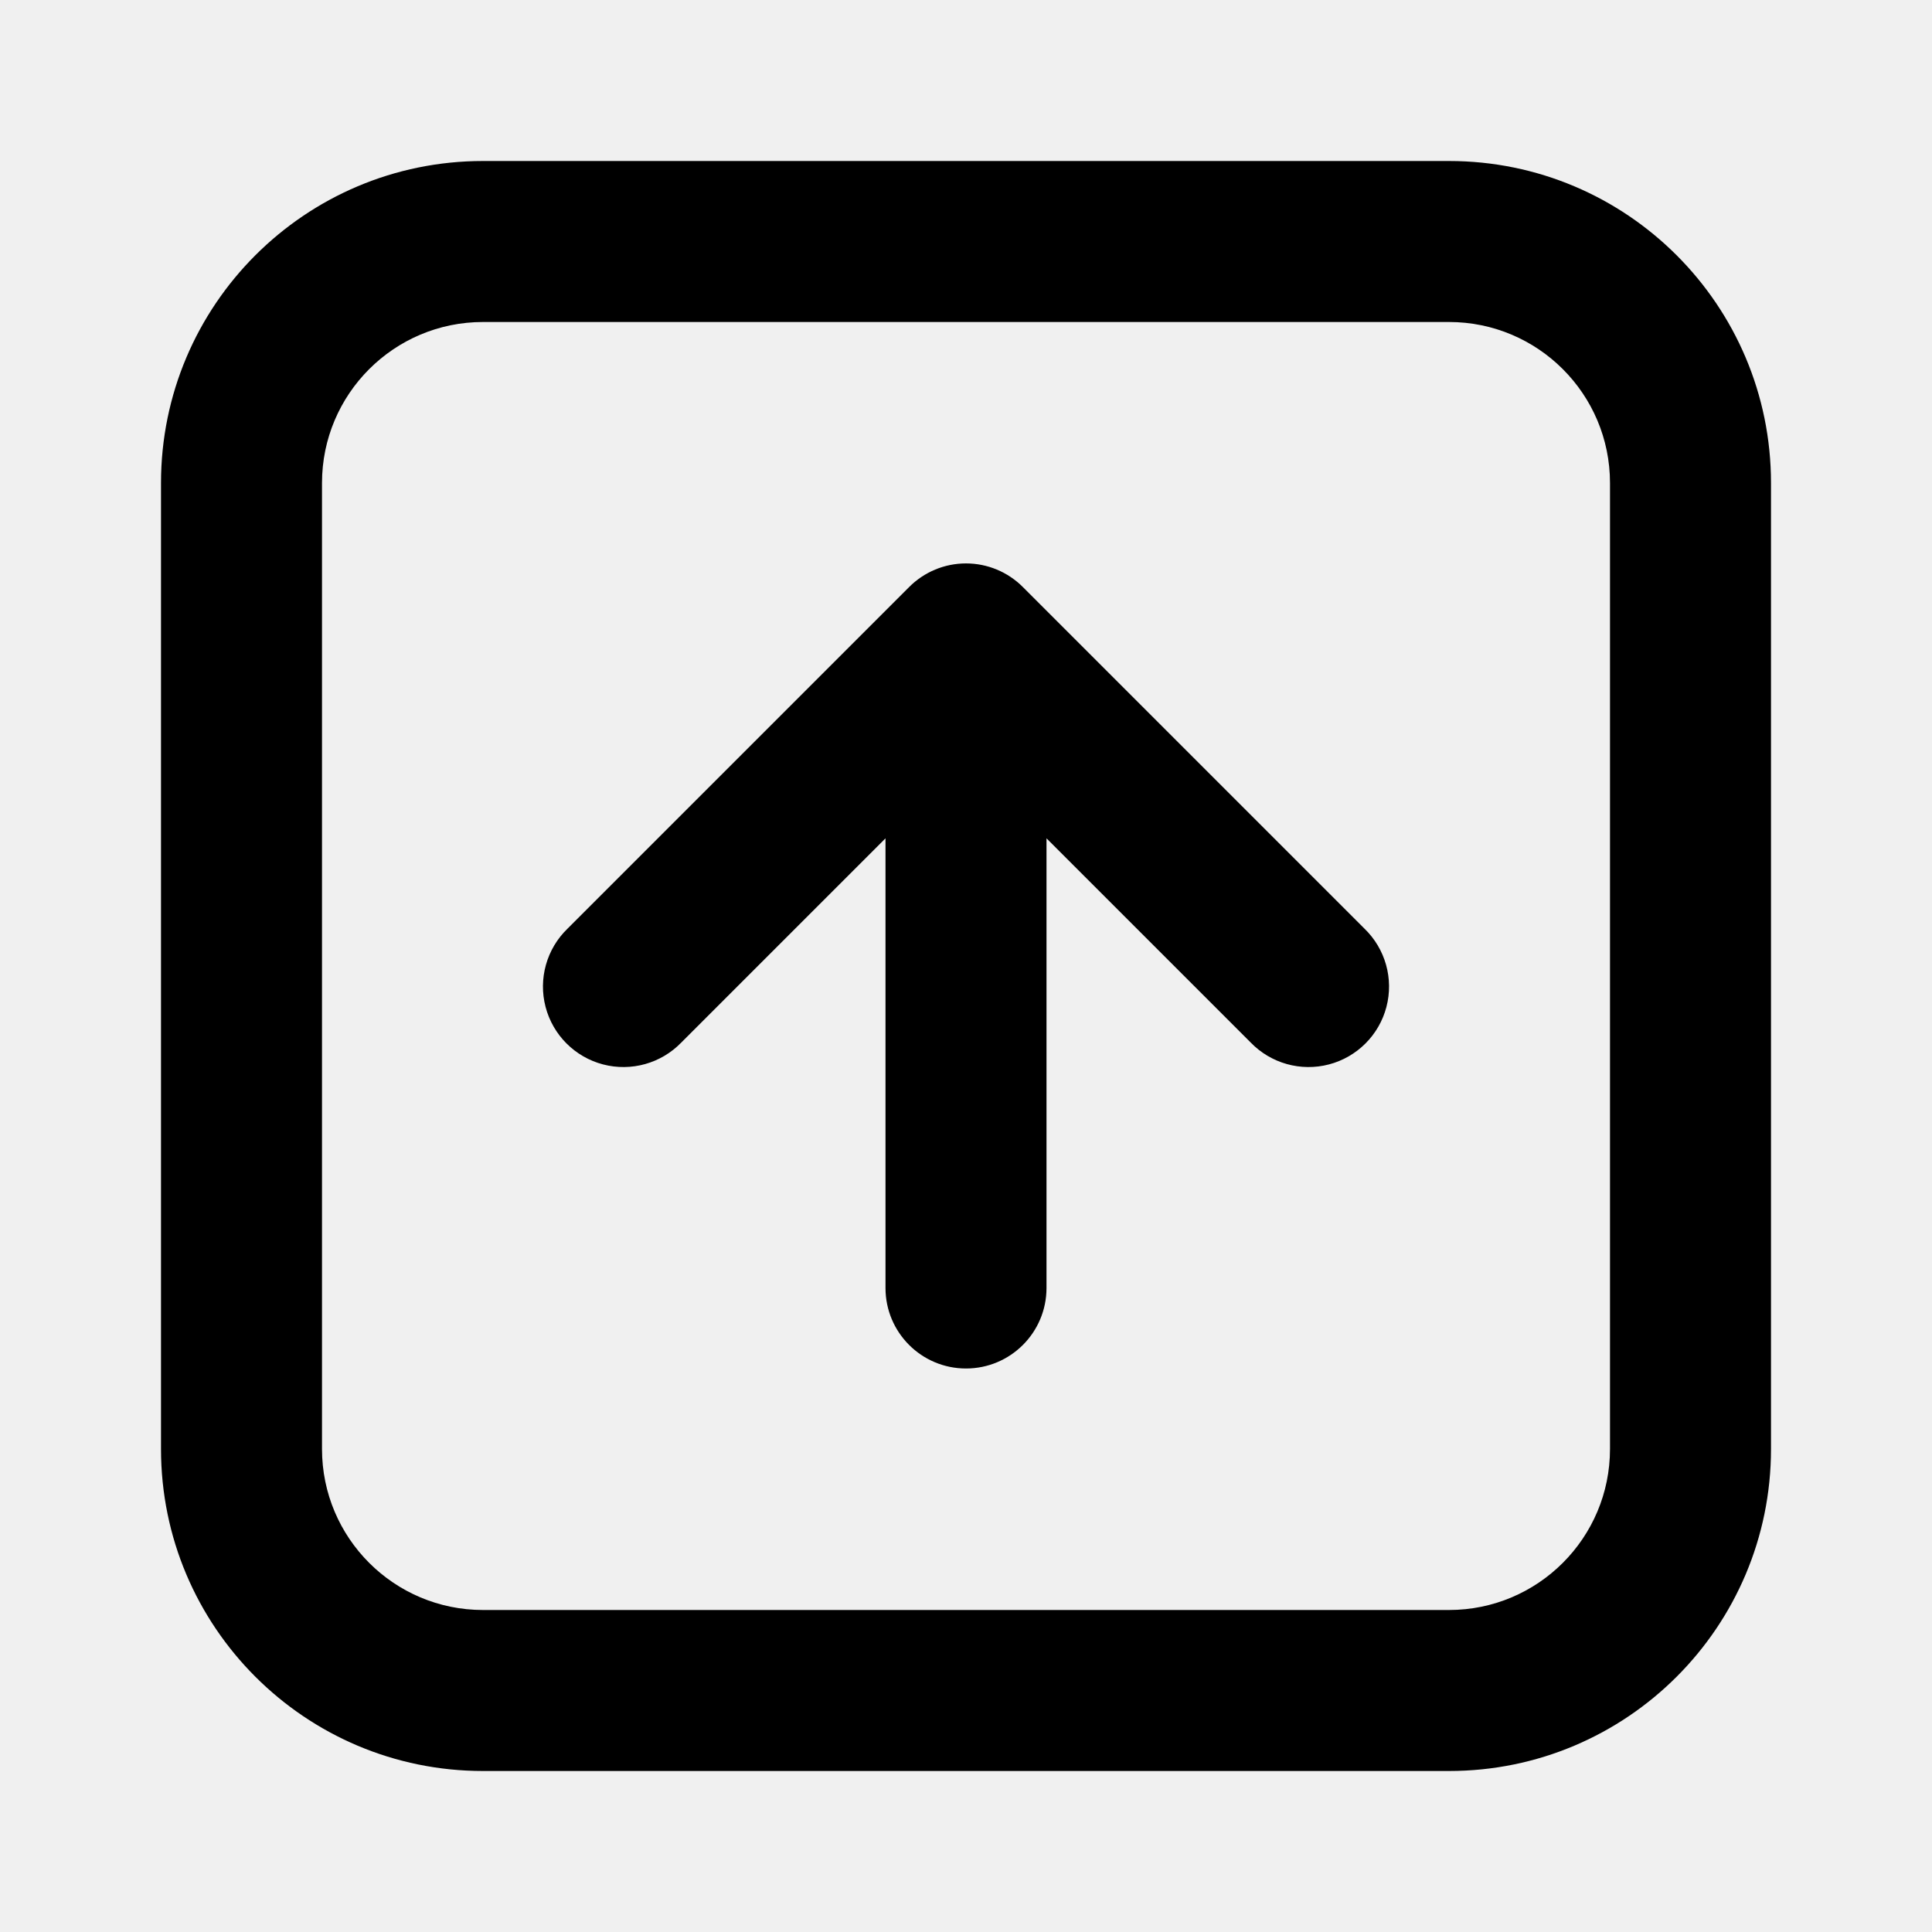
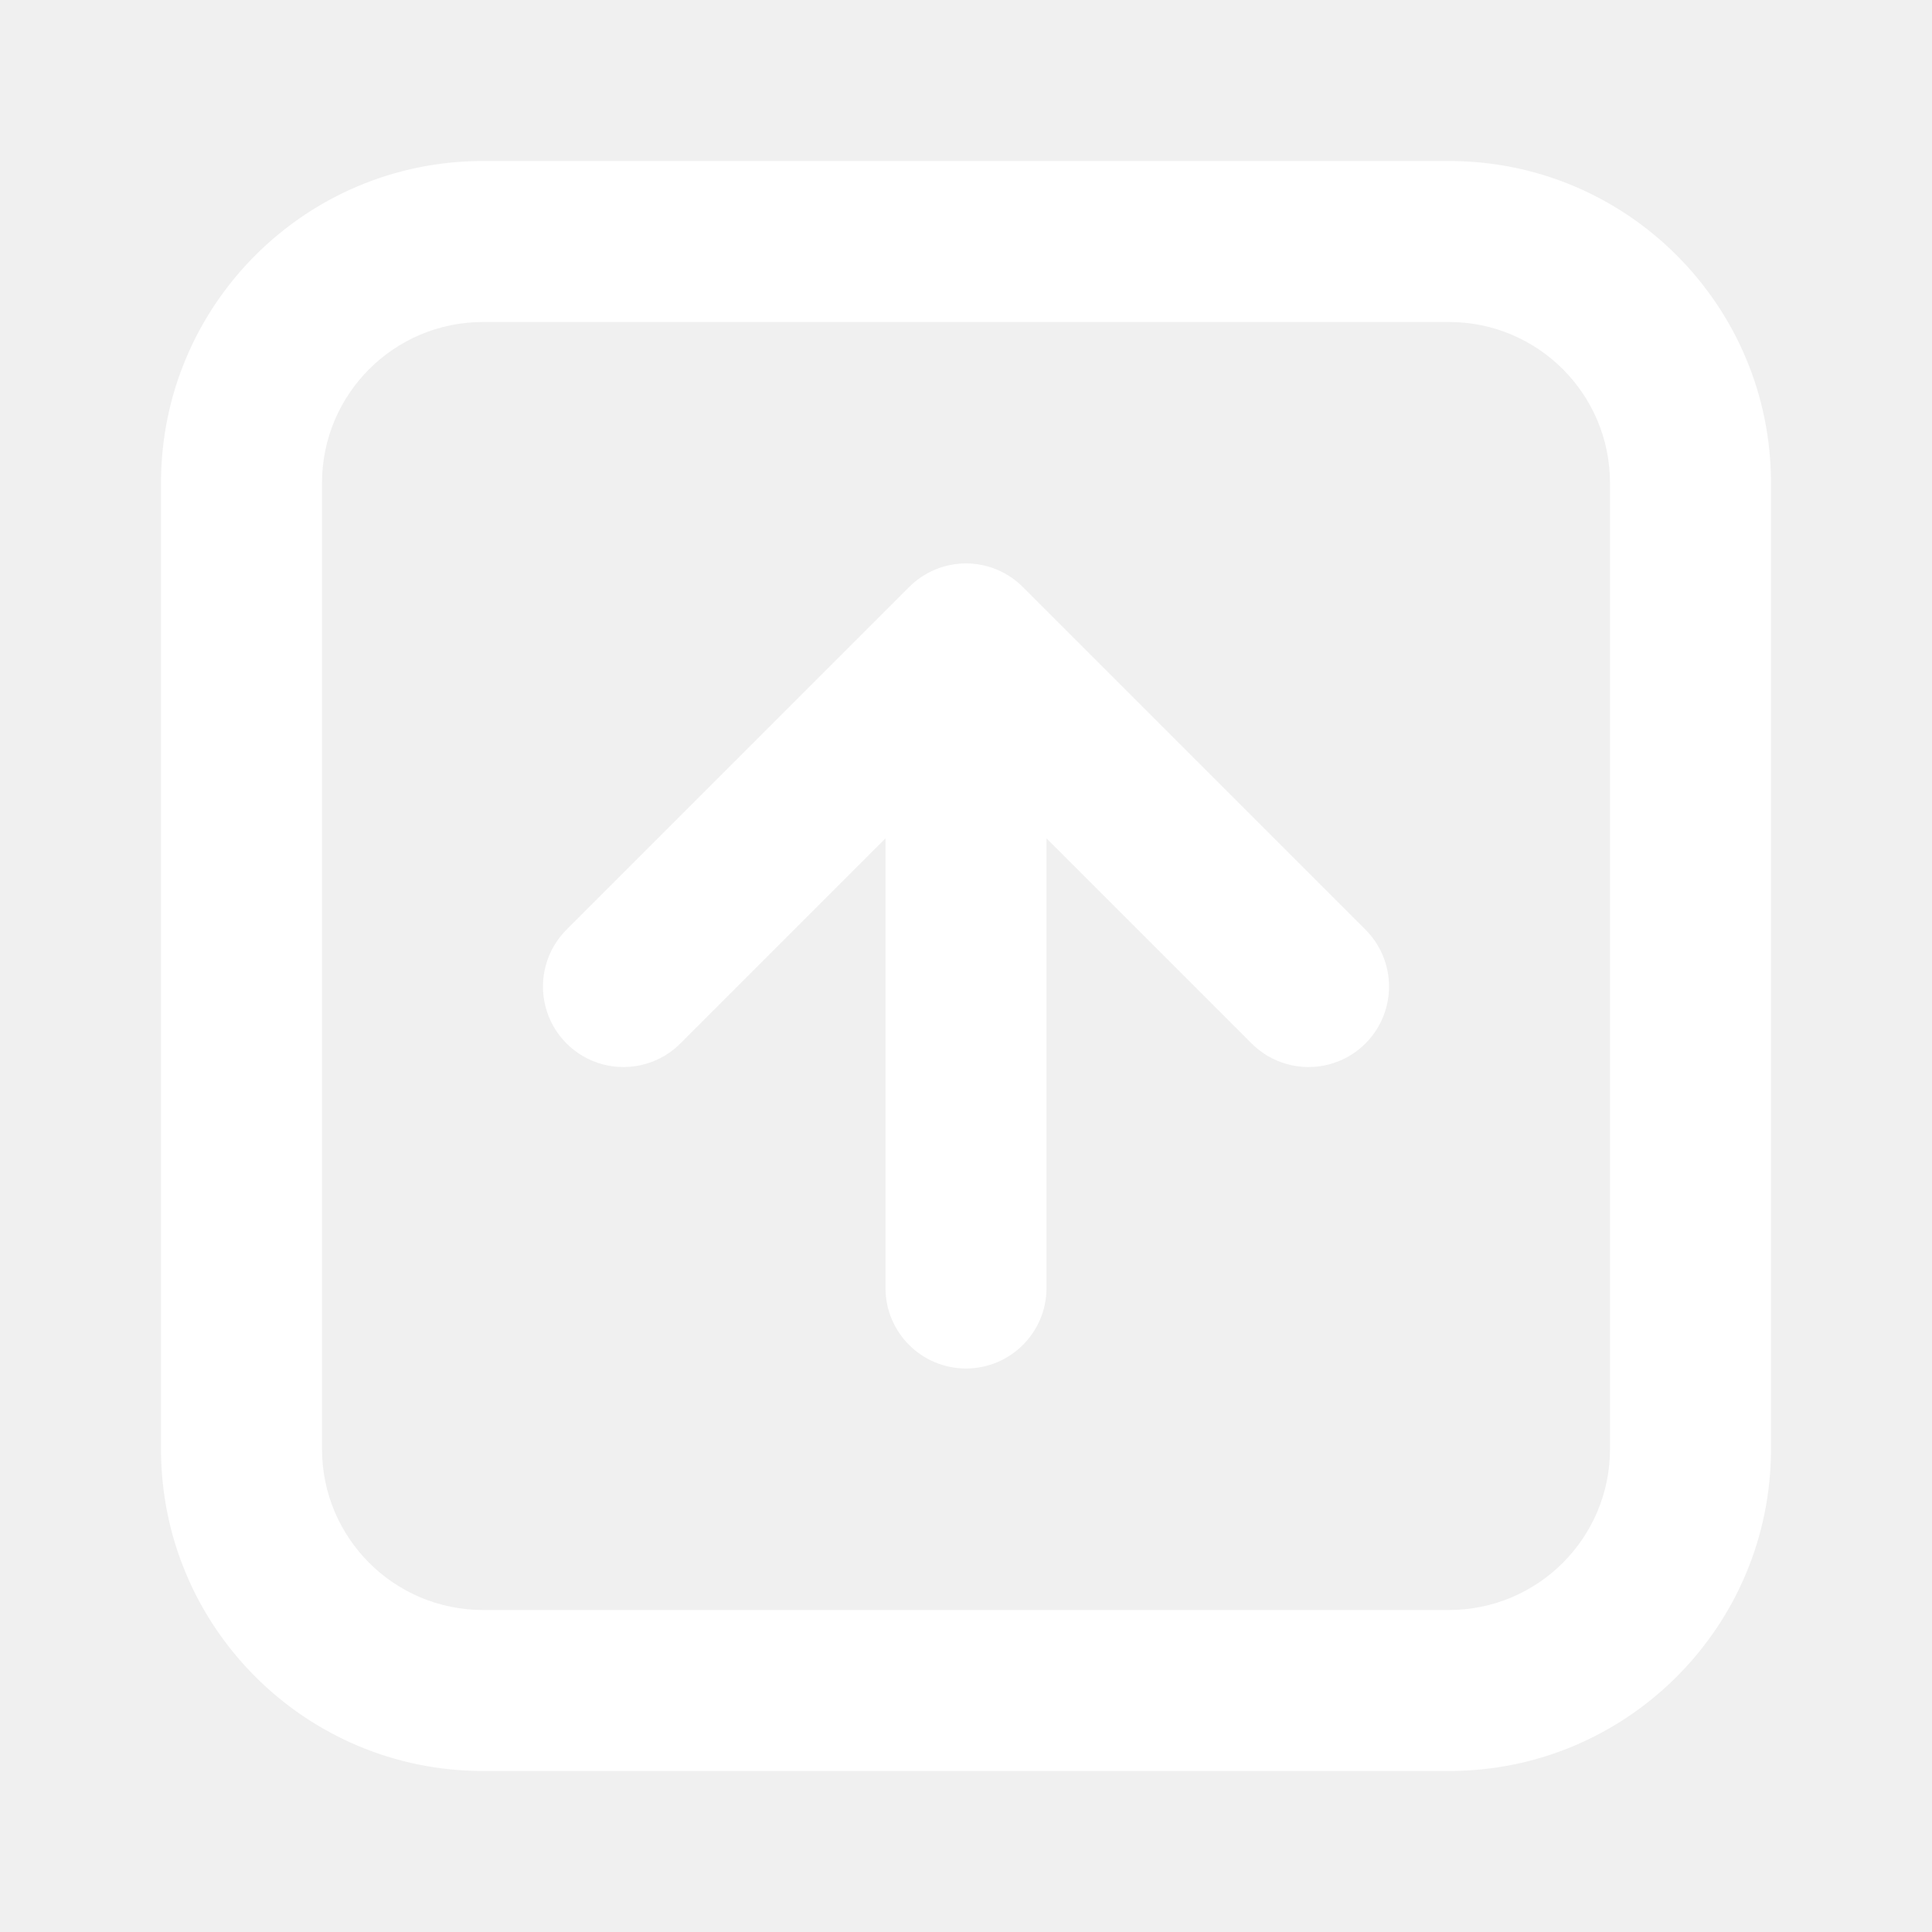
- <svg xmlns="http://www.w3.org/2000/svg" viewBox="-2 -2 24 24" width="28" fill="currentColor">
+ <svg xmlns="http://www.w3.org/2000/svg" viewBox="-2 -2 24 24" width="28" fill="#fff">
  <path d="M4 2a2 2 0 0 0-2 2v12a2 2 0 0 0 2 2h12a2 2 0 0 0 2-2V4a2 2 0 0 0-2-2H4zm0-2h12a4 4 0 0 1 4 4v12a4 4 0 0 1-4 4H4a4 4 0 0 1-4-4V4a4 4 0 0 1 4-4z" />
  <path d="M11 8.414V14a1 1 0 0 1-2 0V8.414L6.464 10.95A1 1 0 1 1 5.05 9.536l4.243-4.243a.997.997 0 0 1 1.414 0l4.243 4.243a1 1 0 1 1-1.414 1.414L11 8.414z" />
</svg>
